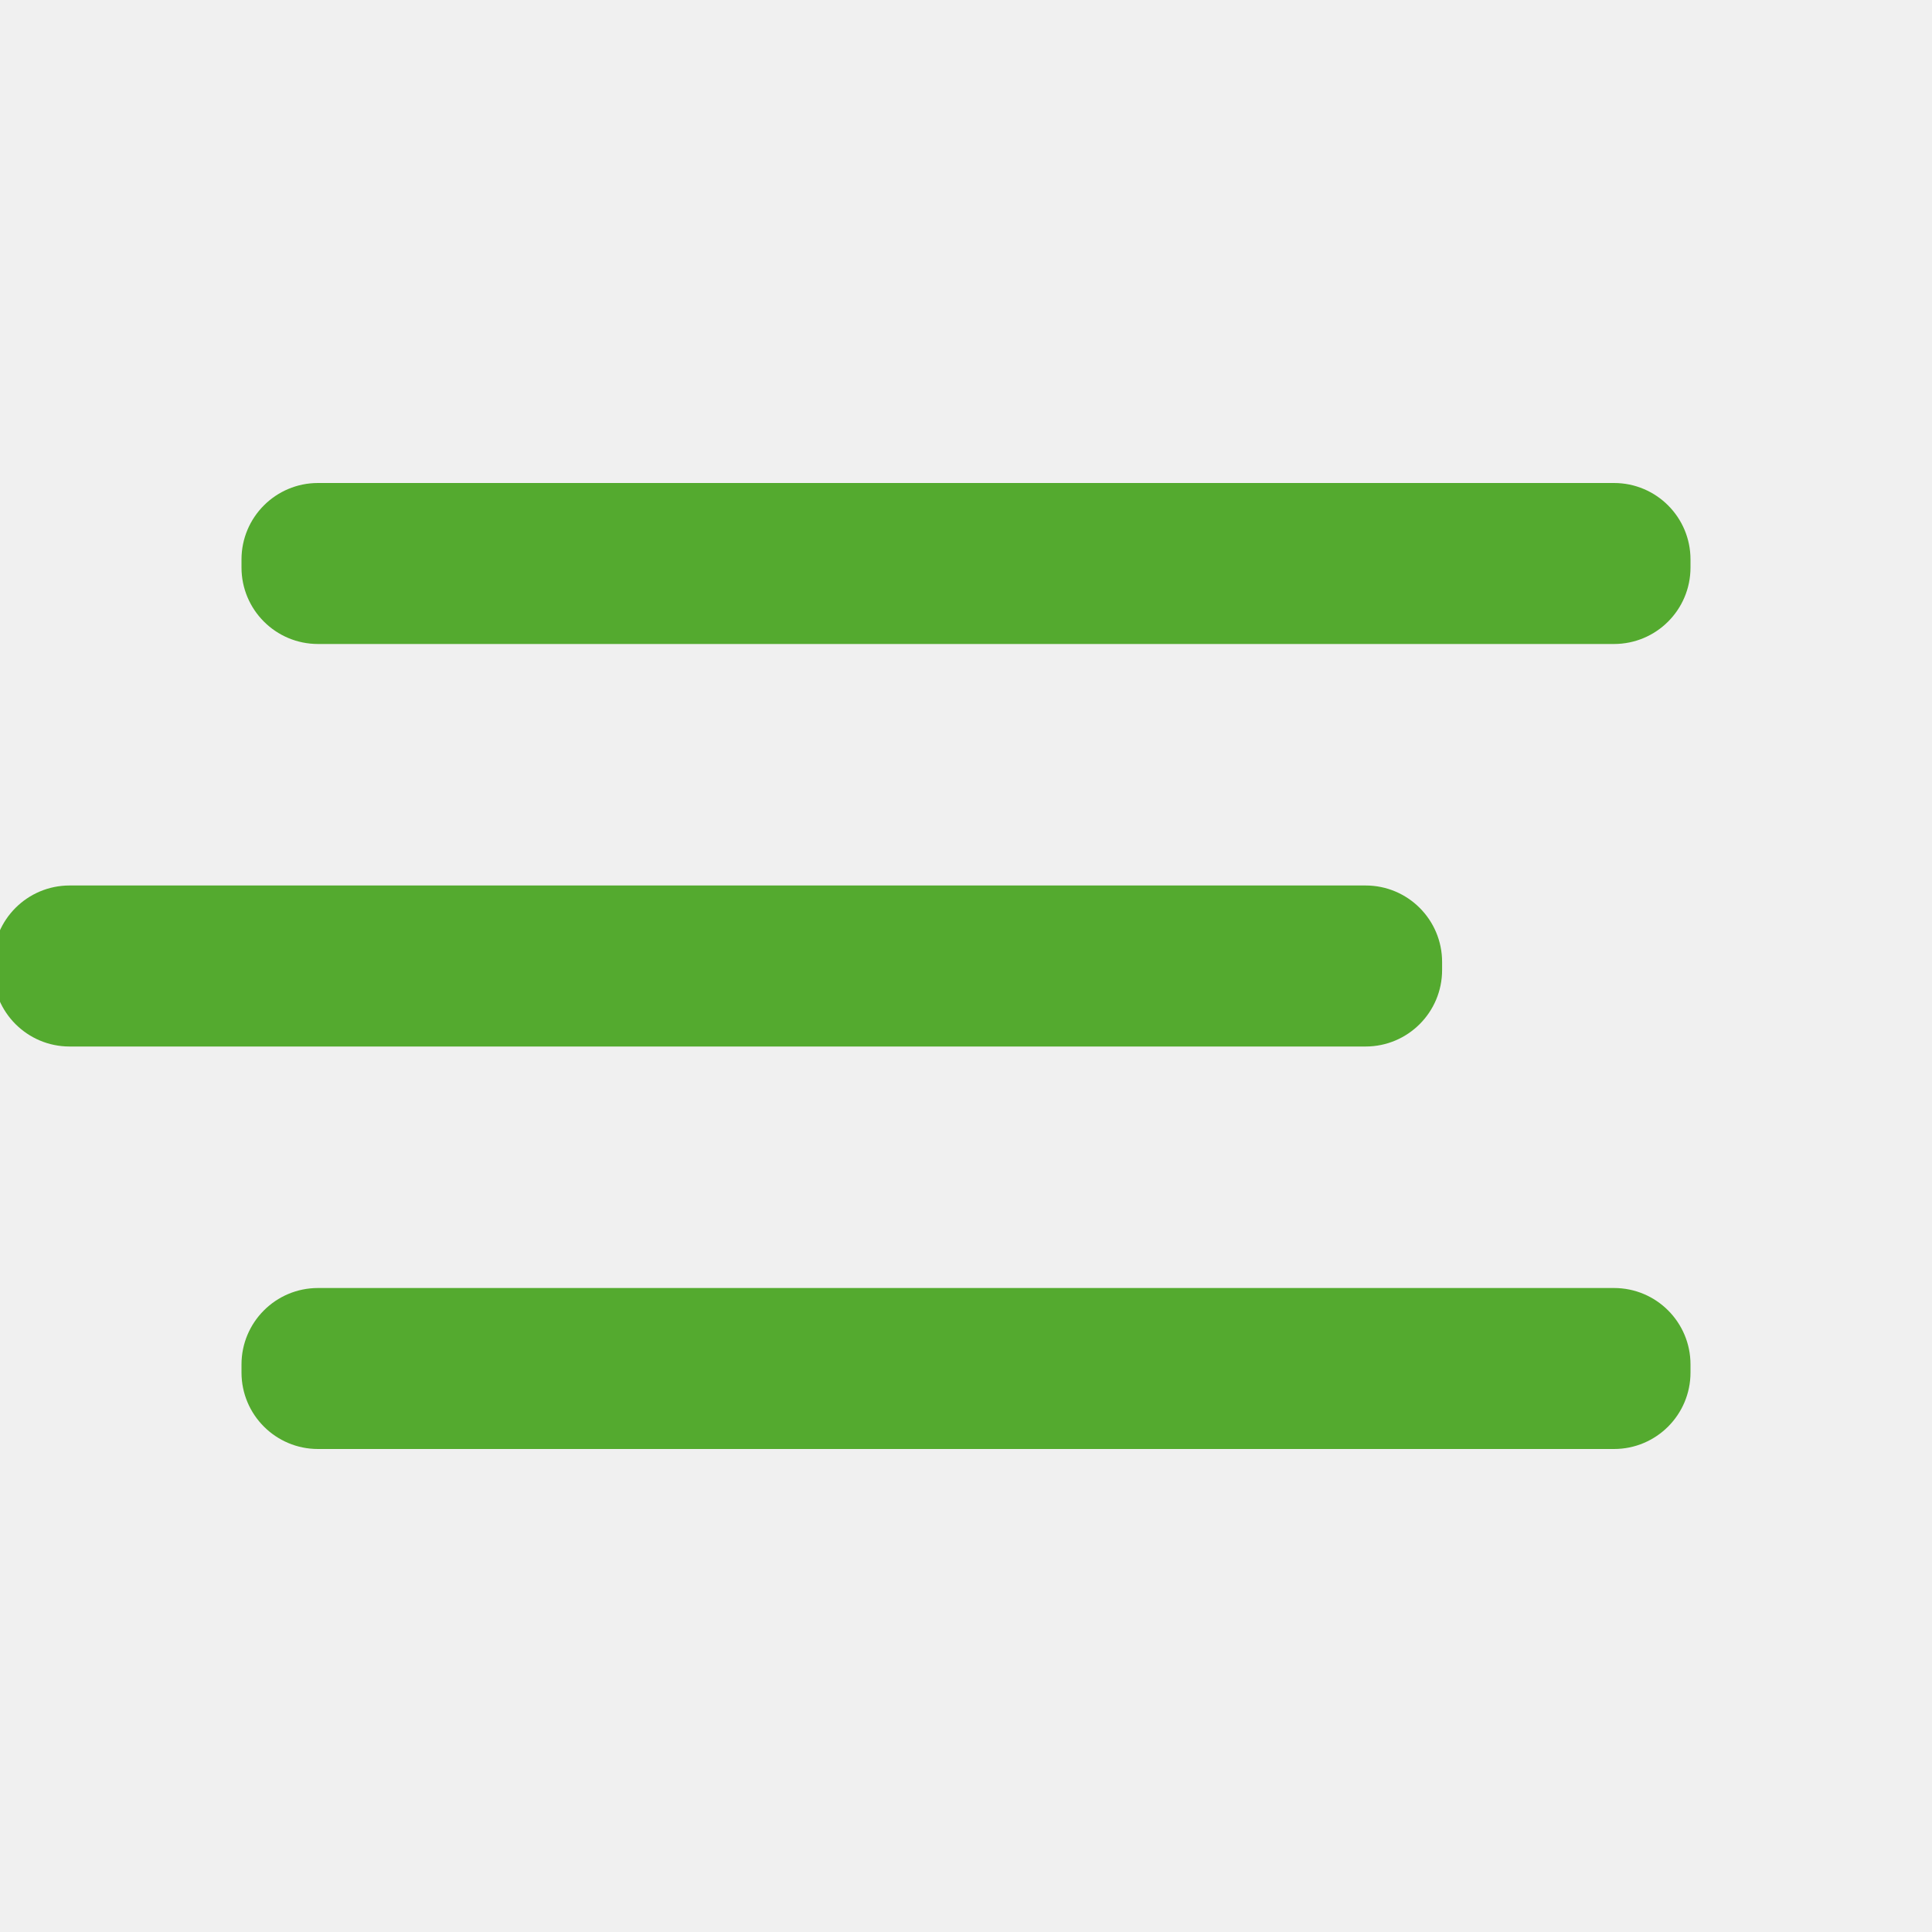
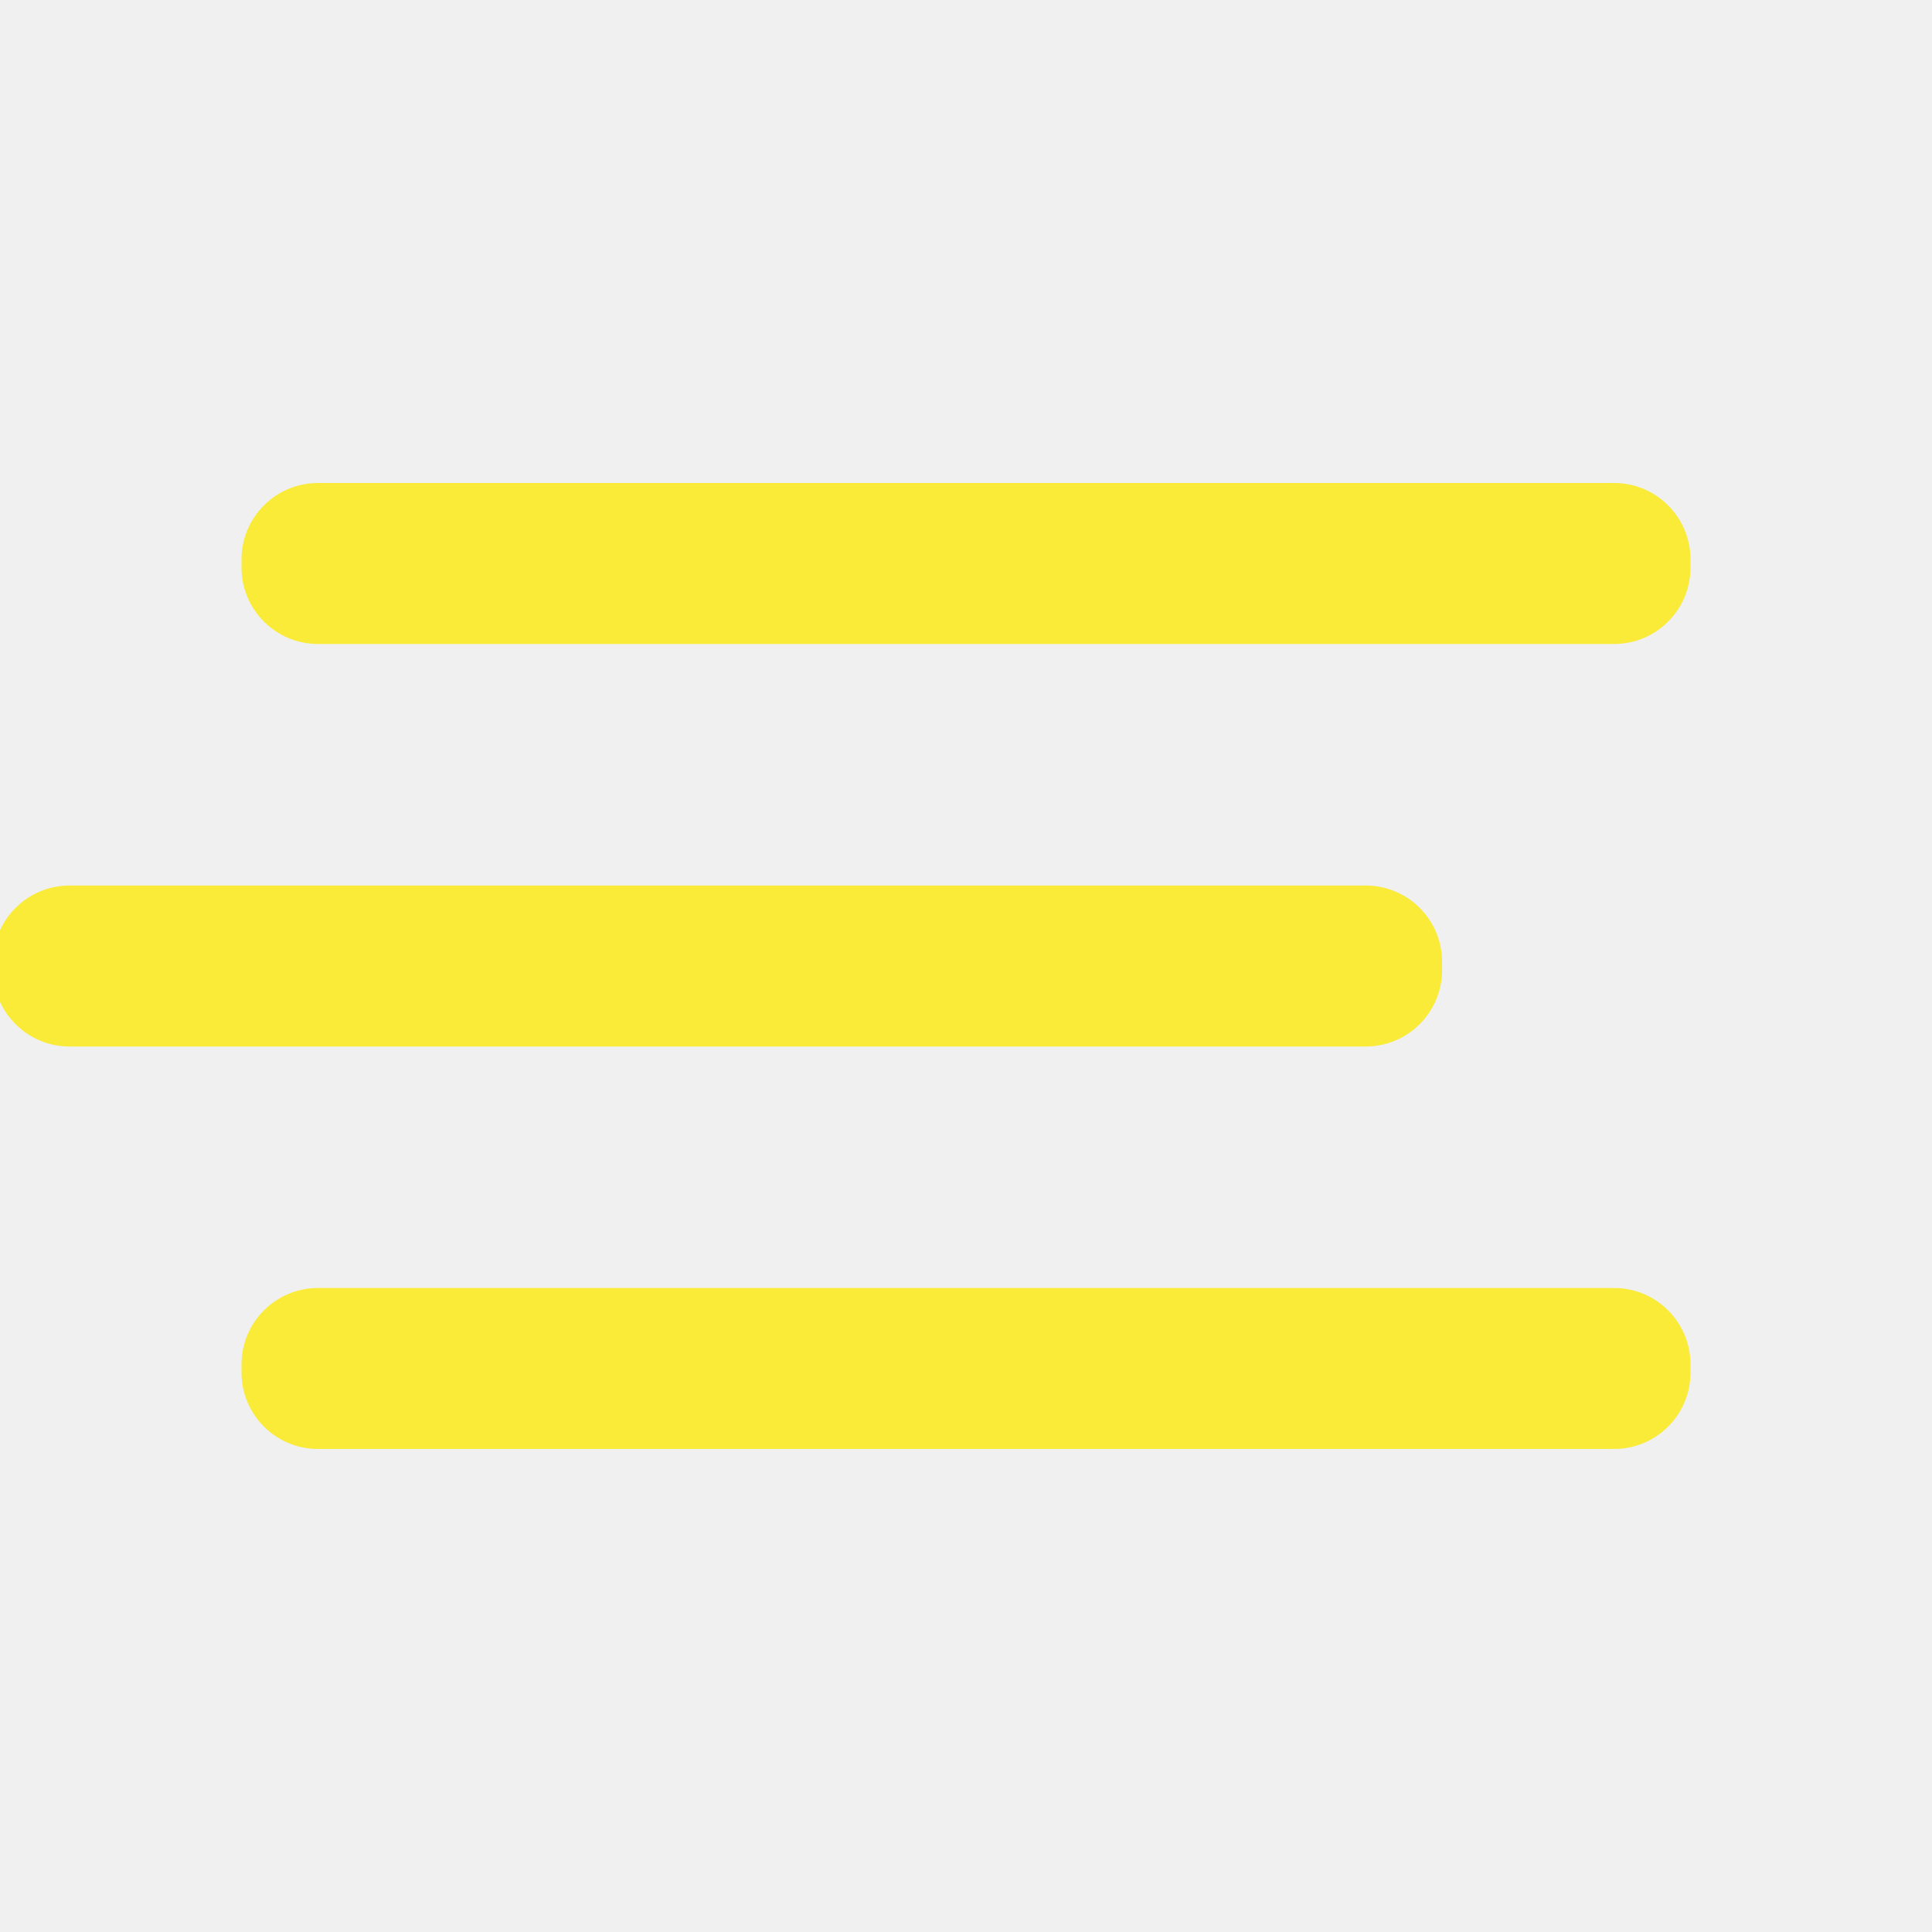
<svg xmlns="http://www.w3.org/2000/svg" width="70" height="70" viewBox="0 0 70 70" fill="none">
-   <g clip-path="url(#clip0_382_740)">
-     <path d="M49.479 32.083H2.521C0.991 32.083 -0.25 33.324 -0.25 34.854V35.146C-0.25 36.676 0.991 37.917 2.521 37.917H49.479C51.01 37.917 52.25 36.676 52.25 35.146V34.854C52.25 33.324 51.01 32.083 49.479 32.083Z" fill="#54AA2F" />
-     <path d="M58.479 46.667H11.521C9.991 46.667 8.75 47.907 8.75 49.438V49.729C8.75 51.259 9.991 52.5 11.521 52.5H58.479C60.01 52.5 61.25 51.259 61.25 49.729V49.438C61.25 47.907 60.01 46.667 58.479 46.667Z" fill="#54AA2F" />
-     <path d="M58.479 17.5H11.521C9.991 17.5 8.75 18.741 8.75 20.271V20.562C8.75 22.093 9.991 23.333 11.521 23.333H58.479C60.01 23.333 61.25 22.093 61.25 20.562V20.271C61.25 18.741 60.01 17.5 58.479 17.5Z" fill="#54AA2F" />
+   <g clip-path="url(#clip0_287_1708)">
+     <mask id="mask0_287_1708" style="mask-type:luminance" maskUnits="userSpaceOnUse" x="0" y="0" width="70" height="70">
+       <path d="M70 0H0V70H70V0Z" fill="white" />
+     </mask>
+     <g mask="url(#mask0_287_1708)">
+       <path d="M49.479 32.084H2.521C0.991 32.084 -0.25 33.325 -0.25 34.855V35.147C-0.25 36.677 0.991 37.917 2.521 37.917H49.479C51.01 37.917 52.25 36.677 52.25 35.147V34.855C52.25 33.325 51.01 32.084 49.479 32.084Z" fill="#F9EB37" />
+       <path d="M58.479 46.666H11.521C9.991 46.666 8.75 47.907 8.75 49.437V49.728C8.75 51.259 9.991 52.499 11.521 52.499H58.479C60.01 52.499 61.25 51.259 61.25 49.728V49.437C61.25 47.907 60.01 46.666 58.479 46.666Z" fill="#F9EB37" />
+       <path d="M58.479 17.5H11.521C9.991 17.5 8.75 18.741 8.75 20.271V20.562C8.75 22.093 9.991 23.333 11.521 23.333H58.479C60.01 23.333 61.25 22.093 61.25 20.562V20.271C61.25 18.741 60.01 17.5 58.479 17.5Z" fill="#F9EB37" />
+     </g>
  </g>
  <defs>
-     <clipPath id="clip0_382_740">
+     <clipPath id="clip0_287_1708">
      <rect width="70" height="70" fill="white" />
    </clipPath>
  </defs>
</svg>
